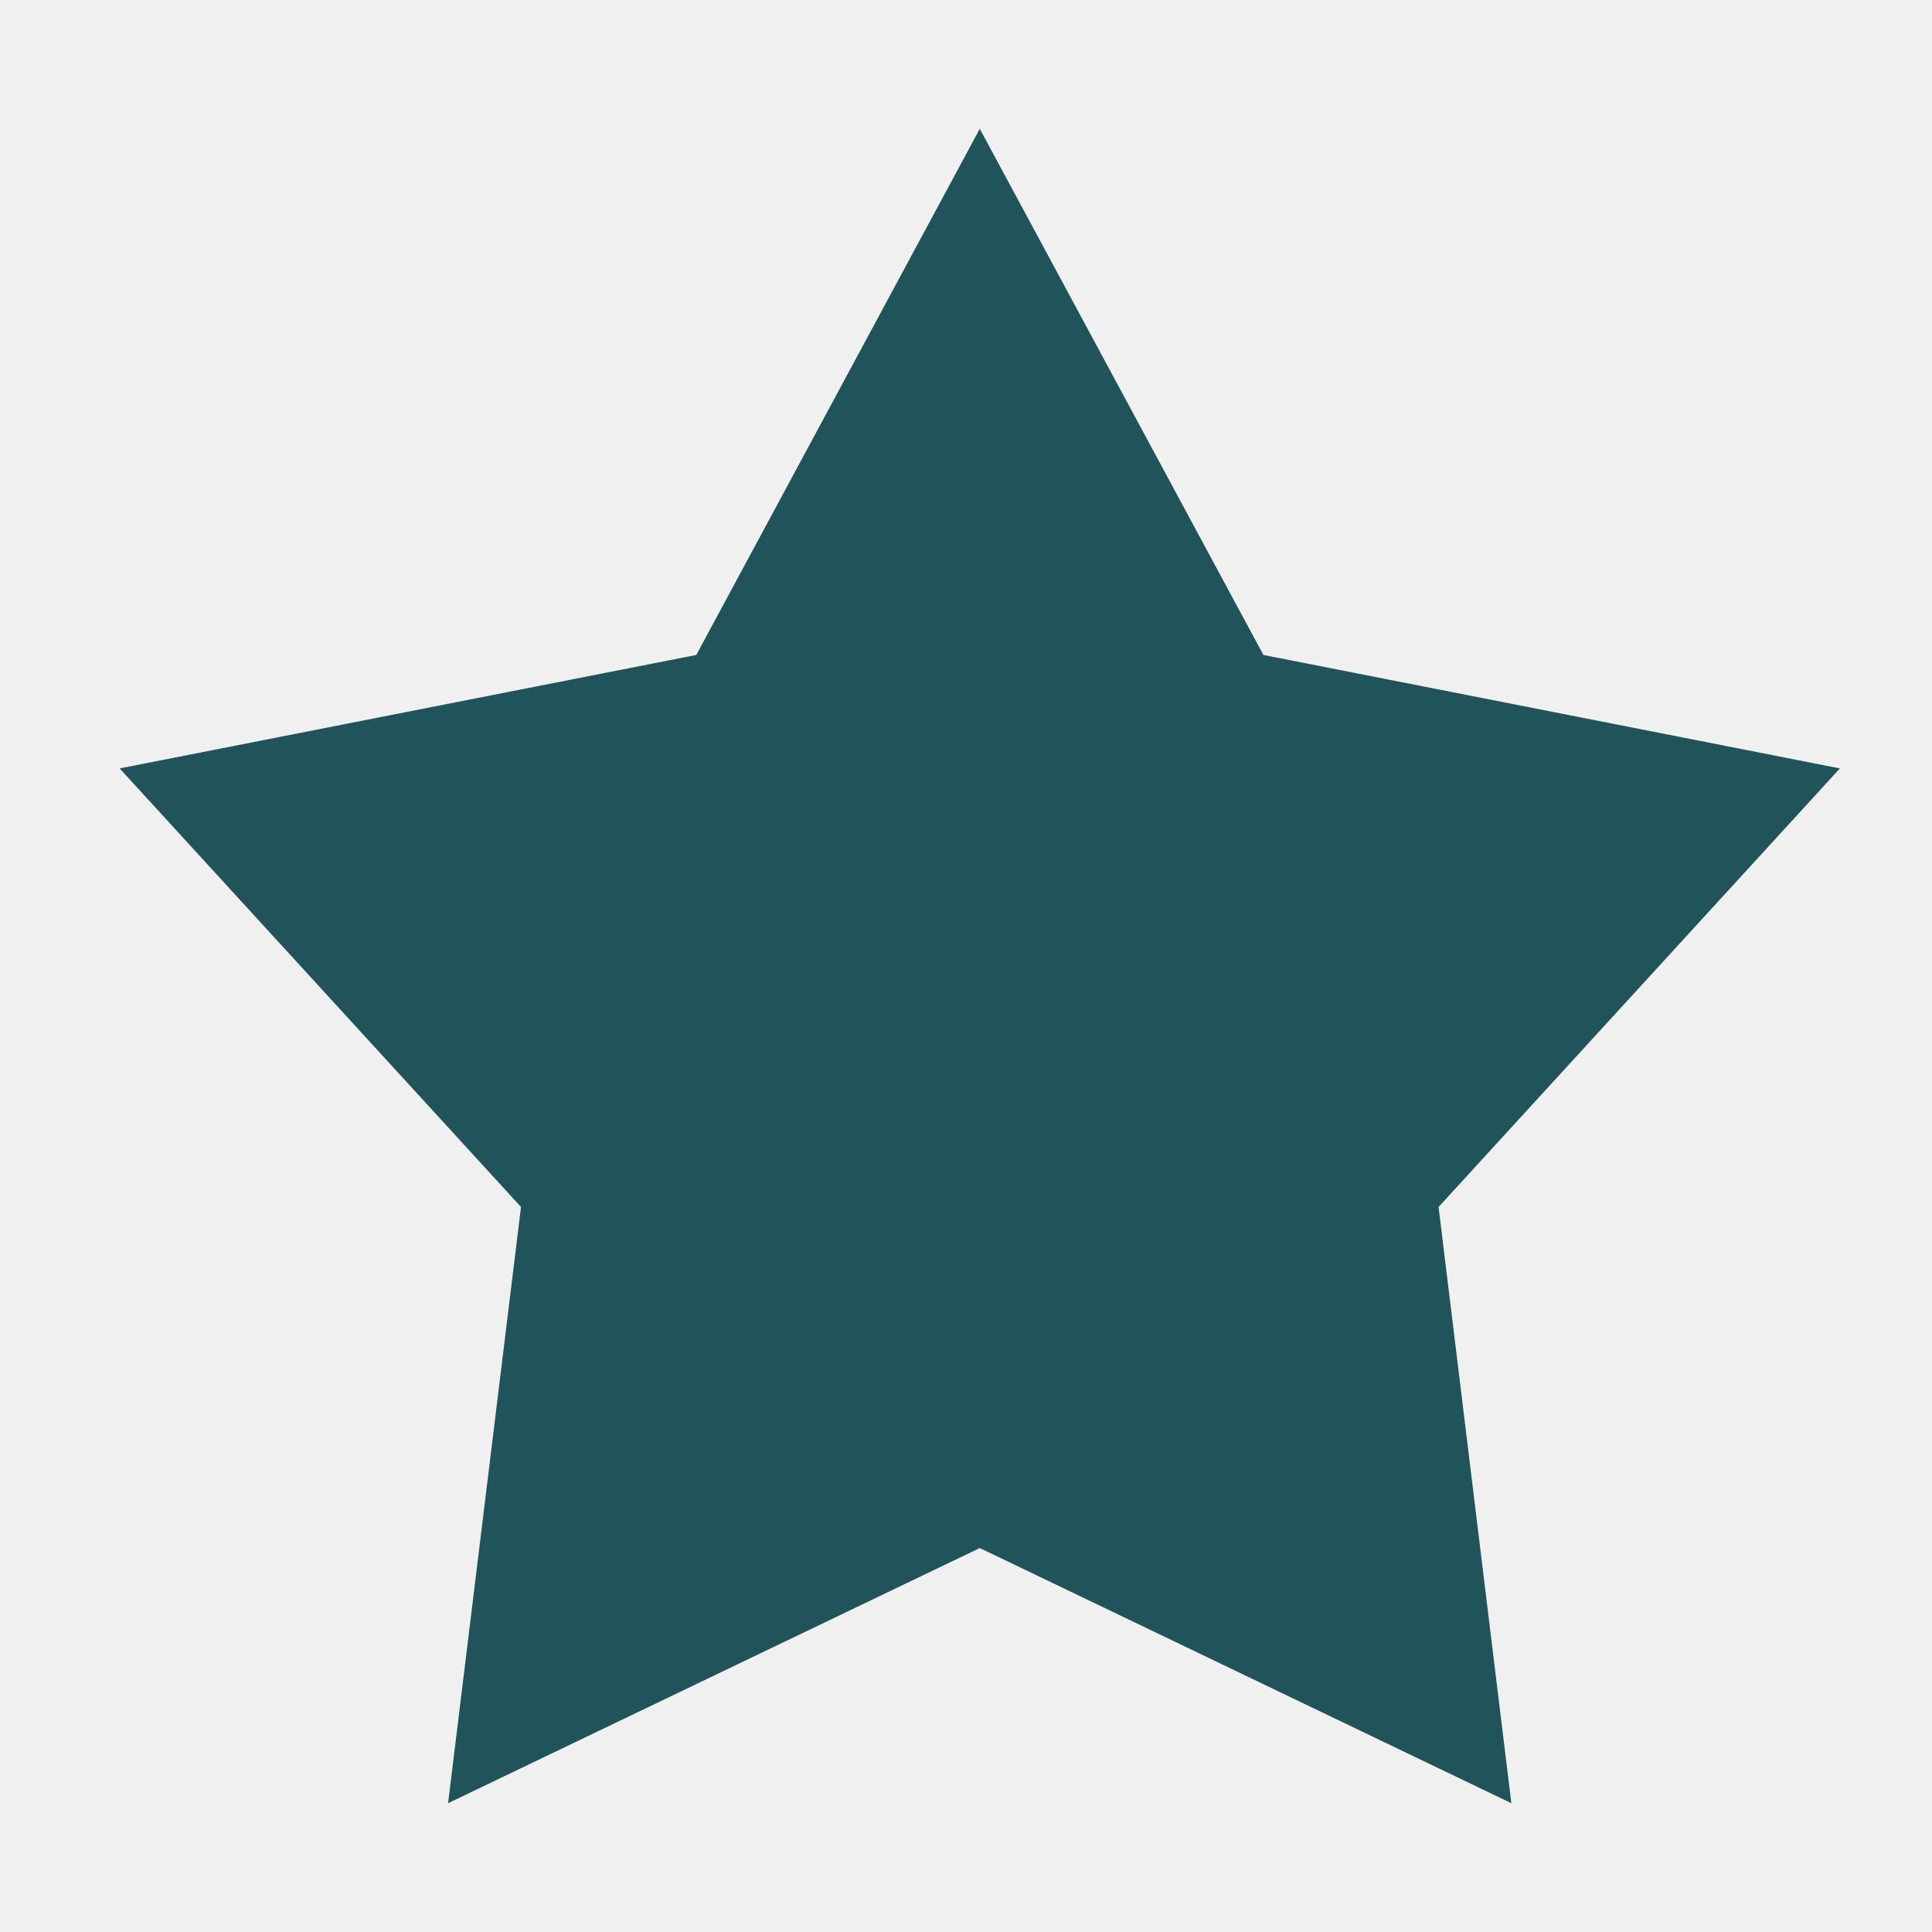
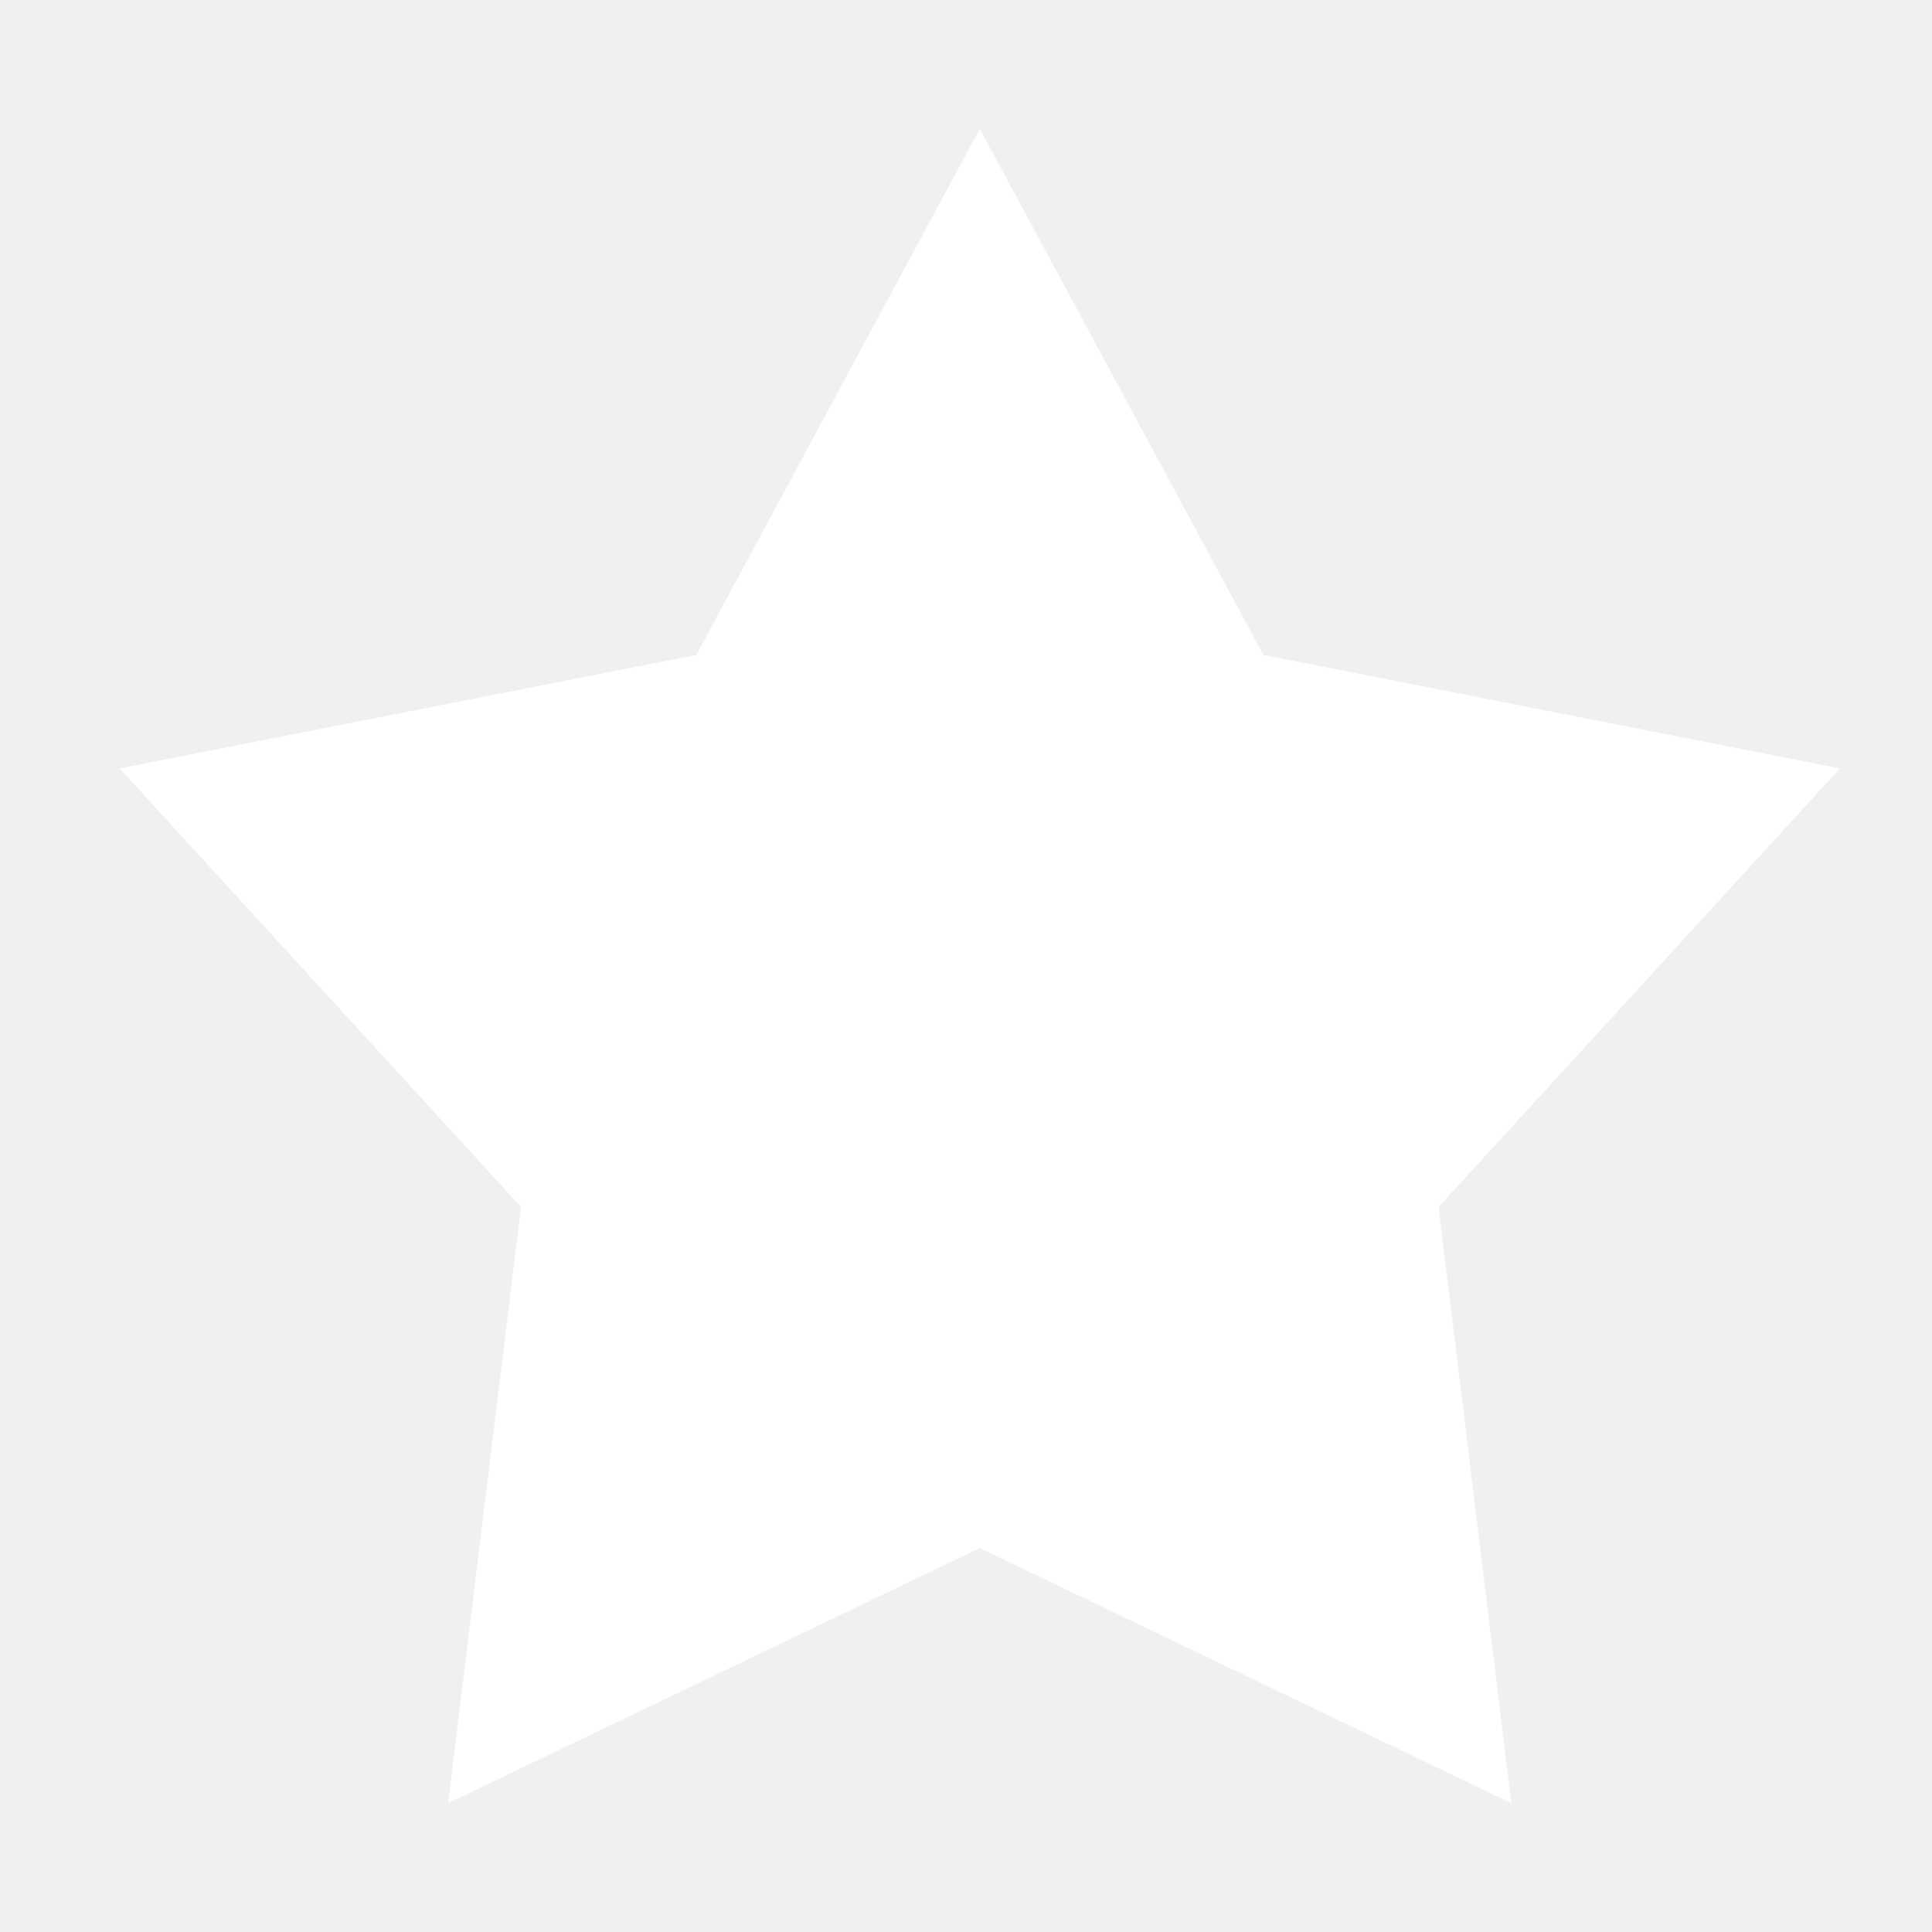
<svg xmlns="http://www.w3.org/2000/svg" version="1.1" x="0px" y="0px" width="18px" height="18px" viewBox="0 0 15 13" style="enable-background:new 0 0 15 13;" xml:space="preserve">
  <g id="Shape_1_copy_2">
    <g>
-       <polygon style="fill:#20545a;" points="14.285,4.966 9.809,4.085 7.607,0 5.406,4.085 0.929,4.966 4.045,8.371 3.479,13    7.607,11.019 11.734,13 11.169,8.371   " />
+       <polygon style="fill:#fff;" points="14.285,4.966 9.809,4.085 7.607,0 5.406,4.085 0.929,4.966 4.045,8.371 3.479,13    7.607,11.019 11.734,13 11.169,8.371   " />
    </g>
  </g>
</svg>
